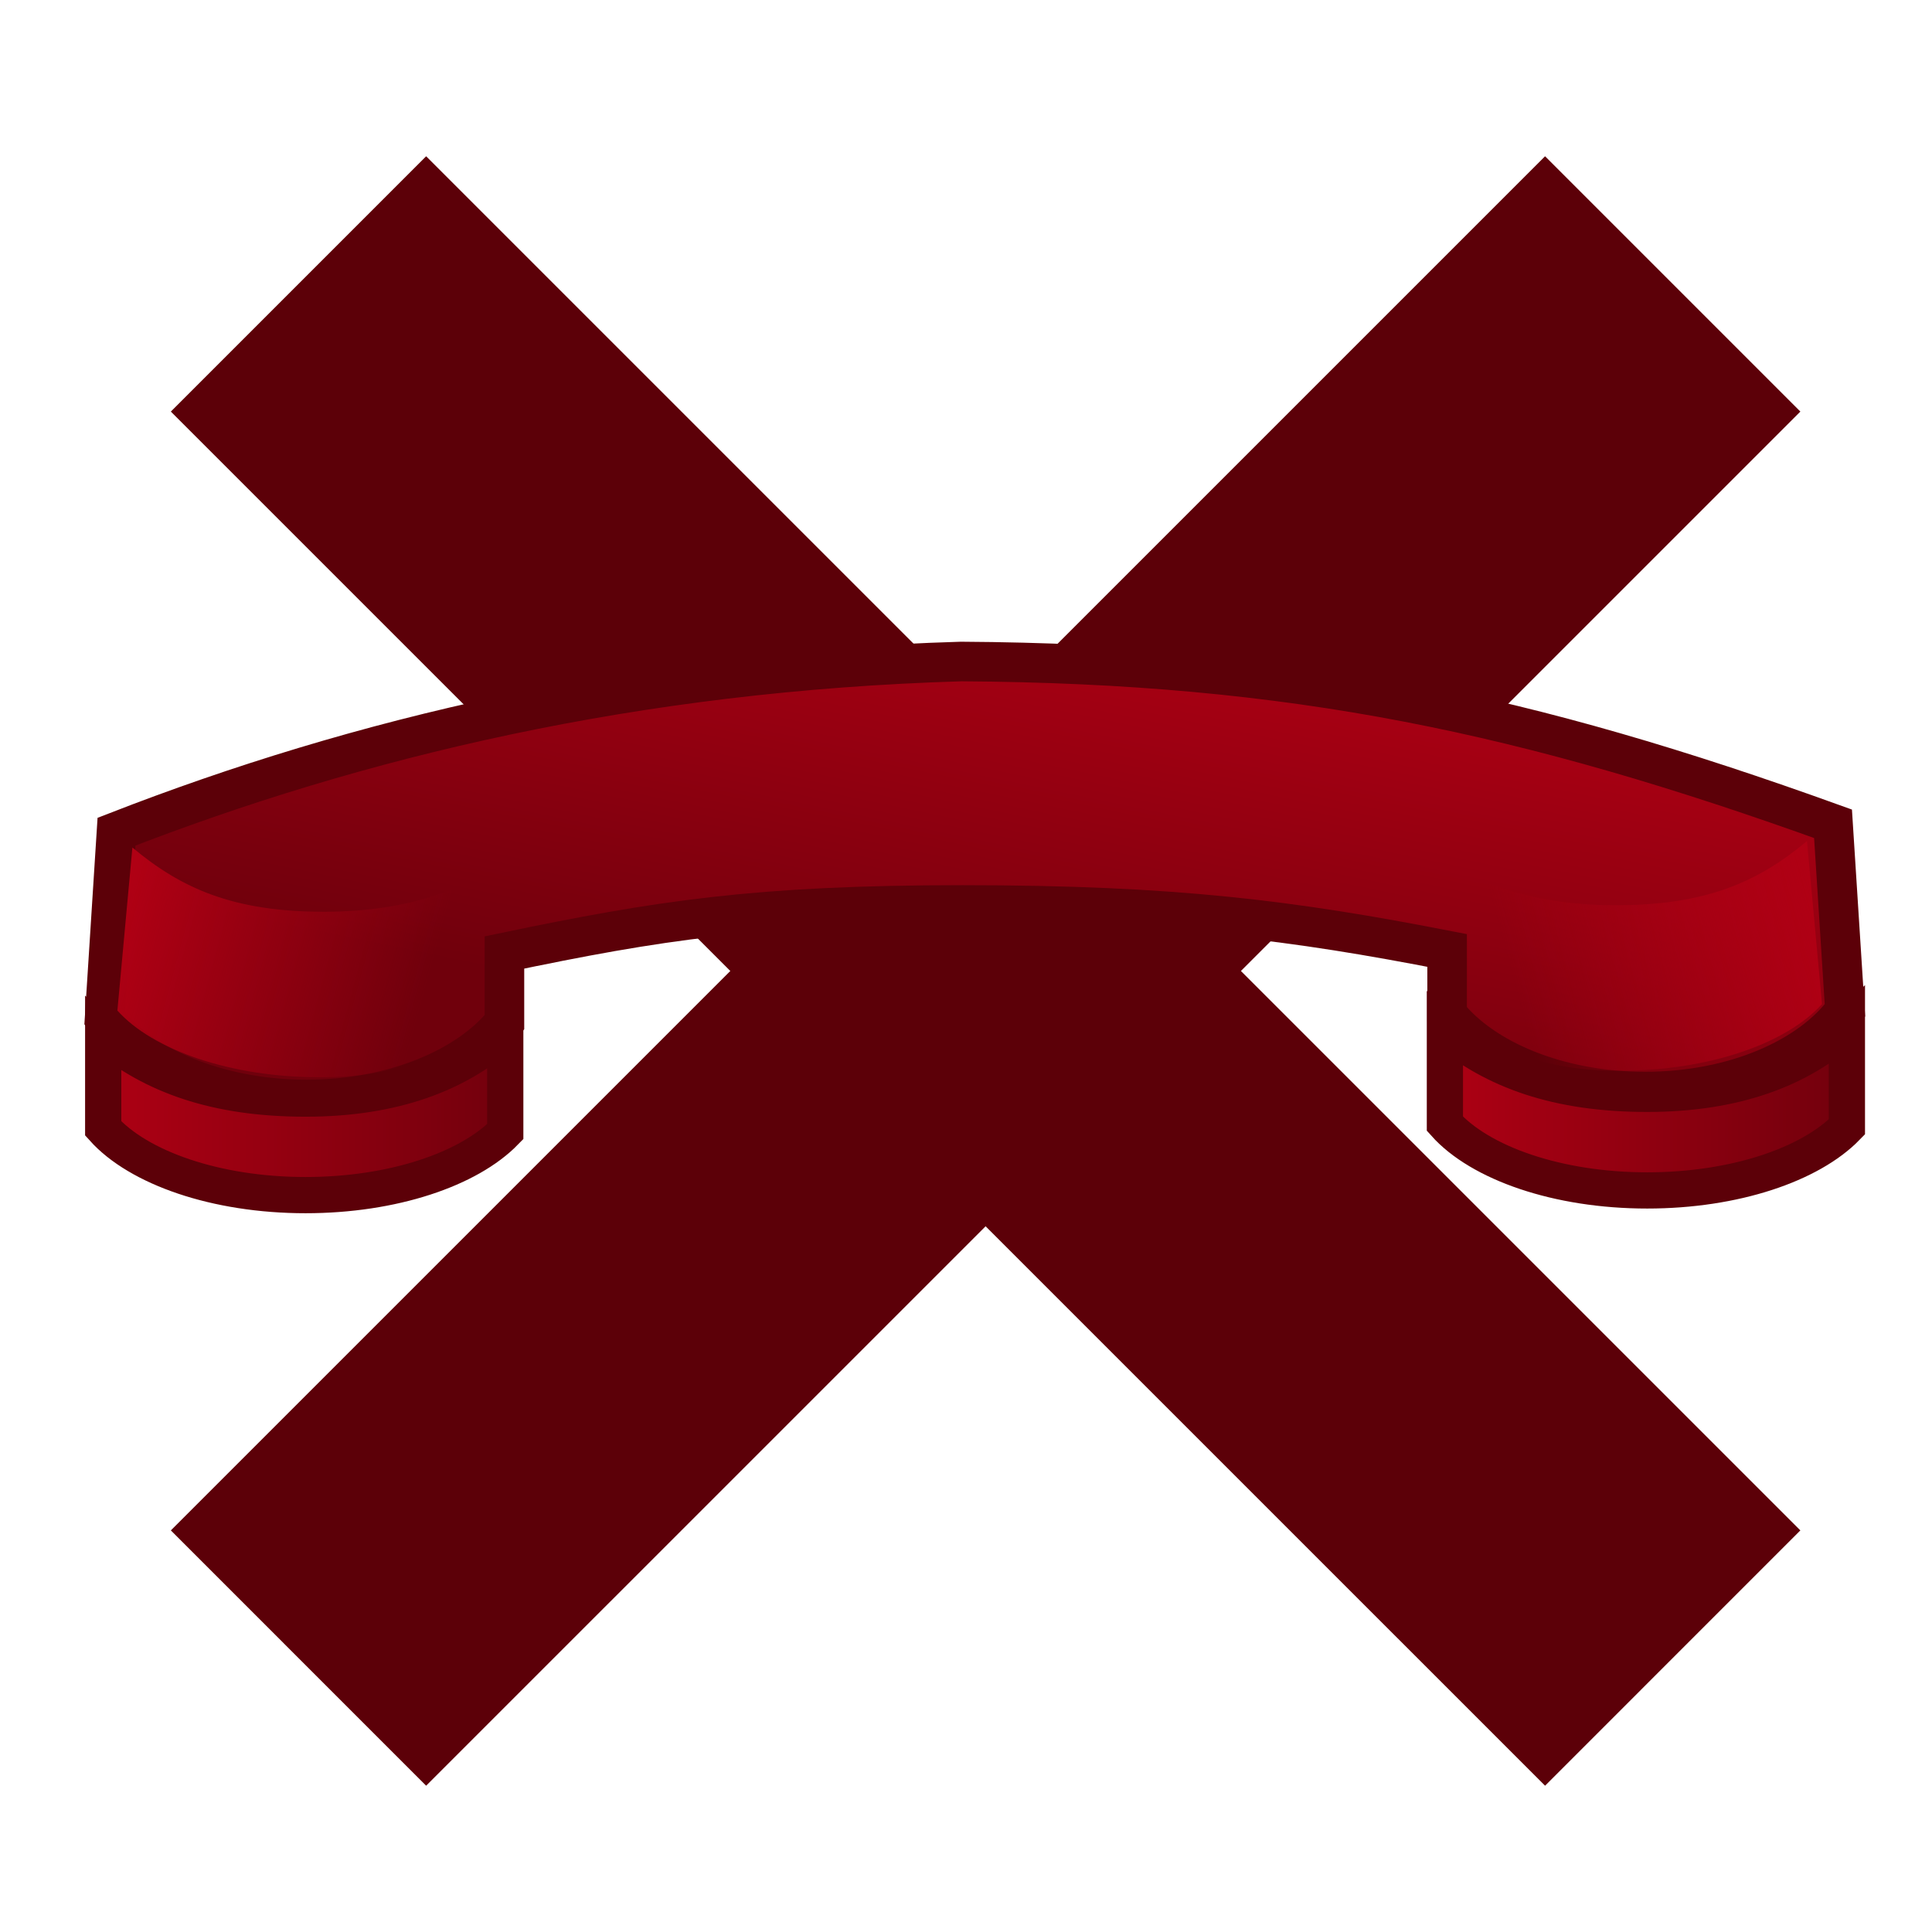
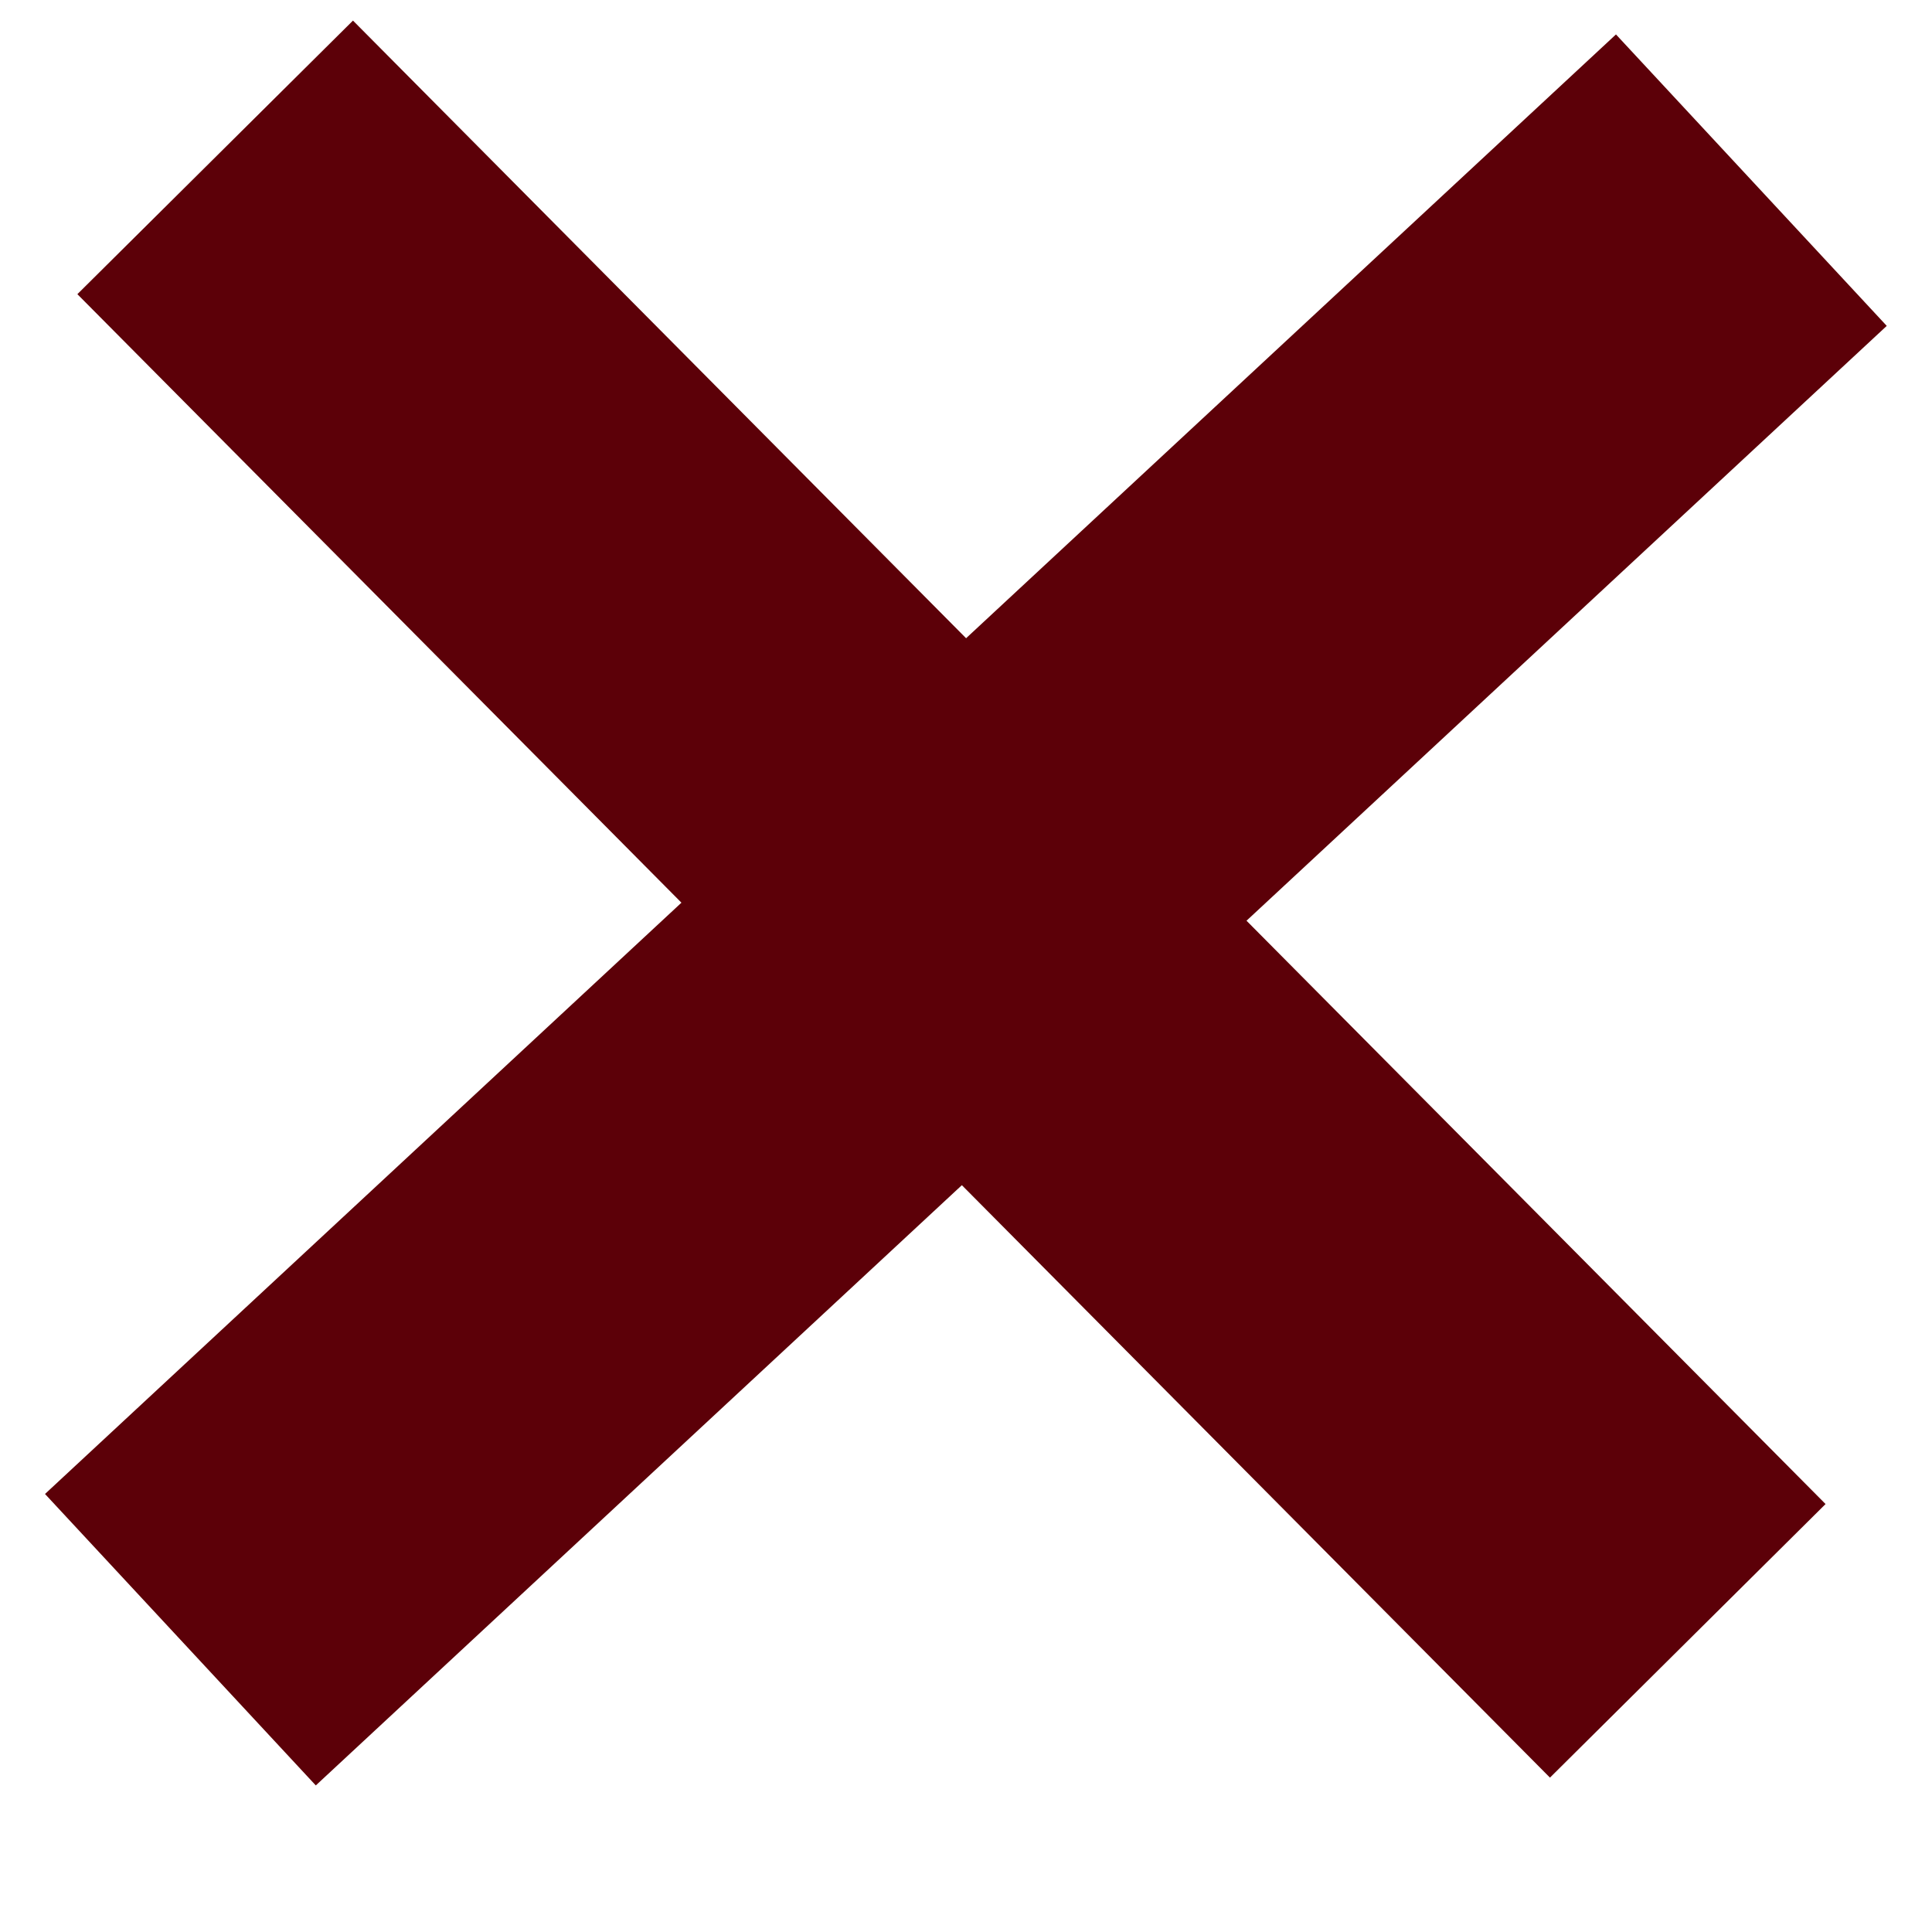
<svg xmlns="http://www.w3.org/2000/svg" xmlns:xlink="http://www.w3.org/1999/xlink" width="24" height="24" id="svg2" version="1.0">
  <defs id="defs4">
    <linearGradient id="linearGradient4250">
      <stop style="stop-color:#b00014;stop-opacity:1;" offset="0" id="stop4252" />
      <stop style="stop-color:#b00014;stop-opacity:0;" offset="1" id="stop4254" />
    </linearGradient>
    <linearGradient id="linearGradient4183">
      <stop id="stop4185" offset="0" style="stop-color:#b00014;stop-opacity:1;" />
      <stop id="stop4187" offset="1" style="stop-color:#70000c;stop-opacity:1;" />
    </linearGradient>
    <linearGradient id="linearGradient4167">
      <stop style="stop-color:#80000e;stop-opacity:1;" offset="0" id="stop4169" />
      <stop style="stop-color:#b00014;stop-opacity:0;" offset="1" id="stop4171" />
    </linearGradient>
    <linearGradient xlink:href="#linearGradient4167" id="linearGradient4173" x1="7.125" y1="23.947" x2="20.061" y2="16.478" gradientUnits="userSpaceOnUse" gradientTransform="translate(6.313453e-2,-0.384275)" />
    <linearGradient xlink:href="#linearGradient4183" id="linearGradient4181" x1="1.005" y1="12.826" x2="7.924" y2="12.826" gradientUnits="userSpaceOnUse" gradientTransform="translate(1.262691,-1.100752)" />
    <linearGradient xlink:href="#linearGradient4183" id="linearGradient4195" x1="24.398" y1="12.536" x2="31.317" y2="12.536" gradientUnits="userSpaceOnUse" gradientTransform="translate(-0.947018,-0.885198)" />
    <linearGradient xlink:href="#linearGradient4183" id="linearGradient4203" x1="15.647" y1="2.703" x2="14.014" y2="10.577" gradientUnits="userSpaceOnUse" />
    <linearGradient xlink:href="#linearGradient4250" id="linearGradient4256" x1="2.065" y1="12.626" x2="6.838" y2="13.92" gradientUnits="userSpaceOnUse" gradientTransform="translate(0.426158,-2.762136)" />
    <linearGradient xlink:href="#linearGradient4250" id="linearGradient4260" gradientUnits="userSpaceOnUse" gradientTransform="matrix(-1,0,0,1,32.04188,-2.86473)" x1="2.065" y1="12.626" x2="6.838" y2="13.92" />
  </defs>
  <g id="layer1">
-     <path style="fill:none;fill-opacity:0.75;fill-rule:evenodd;stroke:#5c0008;stroke-width:4.485;stroke-linecap:butt;stroke-linejoin:miter;stroke-miterlimit:4;stroke-dasharray:none;stroke-opacity:1" d="M 3.708,3.527 L 20.779,20.597" id="path1332" />
-     <path style="fill:none;fill-opacity:0.75;fill-rule:evenodd;stroke:#5c0008;stroke-width:4.485;stroke-linecap:butt;stroke-linejoin:miter;stroke-miterlimit:4;stroke-dasharray:none;stroke-opacity:1" d="M 3.708,20.597 L 20.779,3.527" id="path1334" />
-     <g id="g4160" transform="matrix(0.786778,0,0,0.786778,-0.726628,4.603105)">
-       <path id="path3153" d="M 16.1,4.594 C 10.946,4.748 6.566,5.8 2.763,7.281 L 2.575,10.228 C 3.125,10.973 4.354,11.509 5.763,11.509 C 7.132,11.509 8.316,11.005 8.888,10.29 L 8.888,9.188 C 11.309,8.683 12.862,8.438 16.125,8.438 C 19.48,8.438 21.348,8.684 23.772,9.156 L 23.772,10.165 C 24.343,10.88 25.528,11.384 26.897,11.384 C 28.305,11.384 29.503,10.848 30.053,10.103 L 29.865,7.156 C 25.053,5.421 21.355,4.626 16.1,4.594 z " style="opacity:1;fill:url(#linearGradient4203);fill-opacity:1;stroke:#5c0008;stroke-width:0.625;stroke-linejoin:miter;stroke-miterlimit:4;stroke-dasharray:none;stroke-dashoffset:0;stroke-opacity:1" />
-       <path id="path3161" d="M 5.748,13.019 C 7.129,13.019 8.325,12.61 8.901,12.017 L 8.901,10.431 C 8.164,11.109 7.13,11.495 5.748,11.495 C 4.326,11.495 3.329,11.13 2.553,10.482 L 2.553,11.966 C 3.108,12.585 4.328,13.019 5.748,13.019 z " style="opacity:1;fill:url(#linearGradient4181);fill-opacity:1;stroke:#5c0008;stroke-width:0.572;stroke-linejoin:miter;stroke-miterlimit:4;stroke-dasharray:none;stroke-dashoffset:0;stroke-opacity:1" />
-       <path id="path4140" d="M 26.931,12.945 C 28.312,12.945 29.508,12.536 30.084,11.942 L 30.084,10.356 C 29.347,11.035 28.313,11.42 26.931,11.42 C 25.509,11.42 24.512,11.056 23.737,10.407 L 23.737,11.892 C 24.291,12.511 25.511,12.945 26.931,12.945 z " style="opacity:1;fill:url(#linearGradient4195);fill-opacity:1;stroke:#5c0008;stroke-width:0.572;stroke-linejoin:miter;stroke-miterlimit:4;stroke-dasharray:none;stroke-dashoffset:0;stroke-opacity:1" />
-       <path id="path4246" d="M 5.972,11.158 C 7.353,11.158 8.043,10.733 8.62,10.14 L 9.188,7.481 C 8.451,8.159 7.417,8.545 6.035,8.545 C 4.613,8.545 3.789,8.18 3.014,7.531 L 2.777,10.105 C 3.332,10.724 4.552,11.158 5.972,11.158 z " style="opacity:1;fill:url(#linearGradient4256);fill-opacity:1;stroke:none;stroke-width:0.572;stroke-linejoin:miter;stroke-miterlimit:4;stroke-dasharray:none;stroke-dashoffset:0;stroke-opacity:1" />
-       <path id="path4258" d="M 26.496,11.055 C 25.115,11.055 24.425,10.631 23.849,10.037 L 23.28,7.378 C 24.017,8.056 25.051,8.442 26.433,8.442 C 27.855,8.442 28.679,8.077 29.454,7.429 L 29.691,10.002 C 29.136,10.621 27.916,11.055 26.496,11.055 z " style="opacity:1;fill:url(#linearGradient4260);fill-opacity:1;stroke:none;stroke-width:0.572;stroke-linejoin:miter;stroke-miterlimit:4;stroke-dasharray:none;stroke-dashoffset:0;stroke-opacity:1" />
-     </g>
+     <path style="fill:none;fill-opacity:0.75;fill-rule:evenodd;stroke:#5c0008;stroke-width:4.824;stroke-linecap:butt;stroke-linejoin:miter;stroke-miterlimit:4;stroke-dasharray:none;stroke-opacity:1" d="M 2.673,1.955 L 20.966,20.383" id="path1332" />
+     <path style="fill:none;fill-opacity:0.75;fill-rule:evenodd;stroke:#5c0008;stroke-width:4.942;stroke-linecap:butt;stroke-linejoin:miter;stroke-miterlimit:4;stroke-dasharray:none;stroke-opacity:1" d="M 2.241,20.369 L 21.756,2.238" id="path1334" />
  </g>
</svg>
